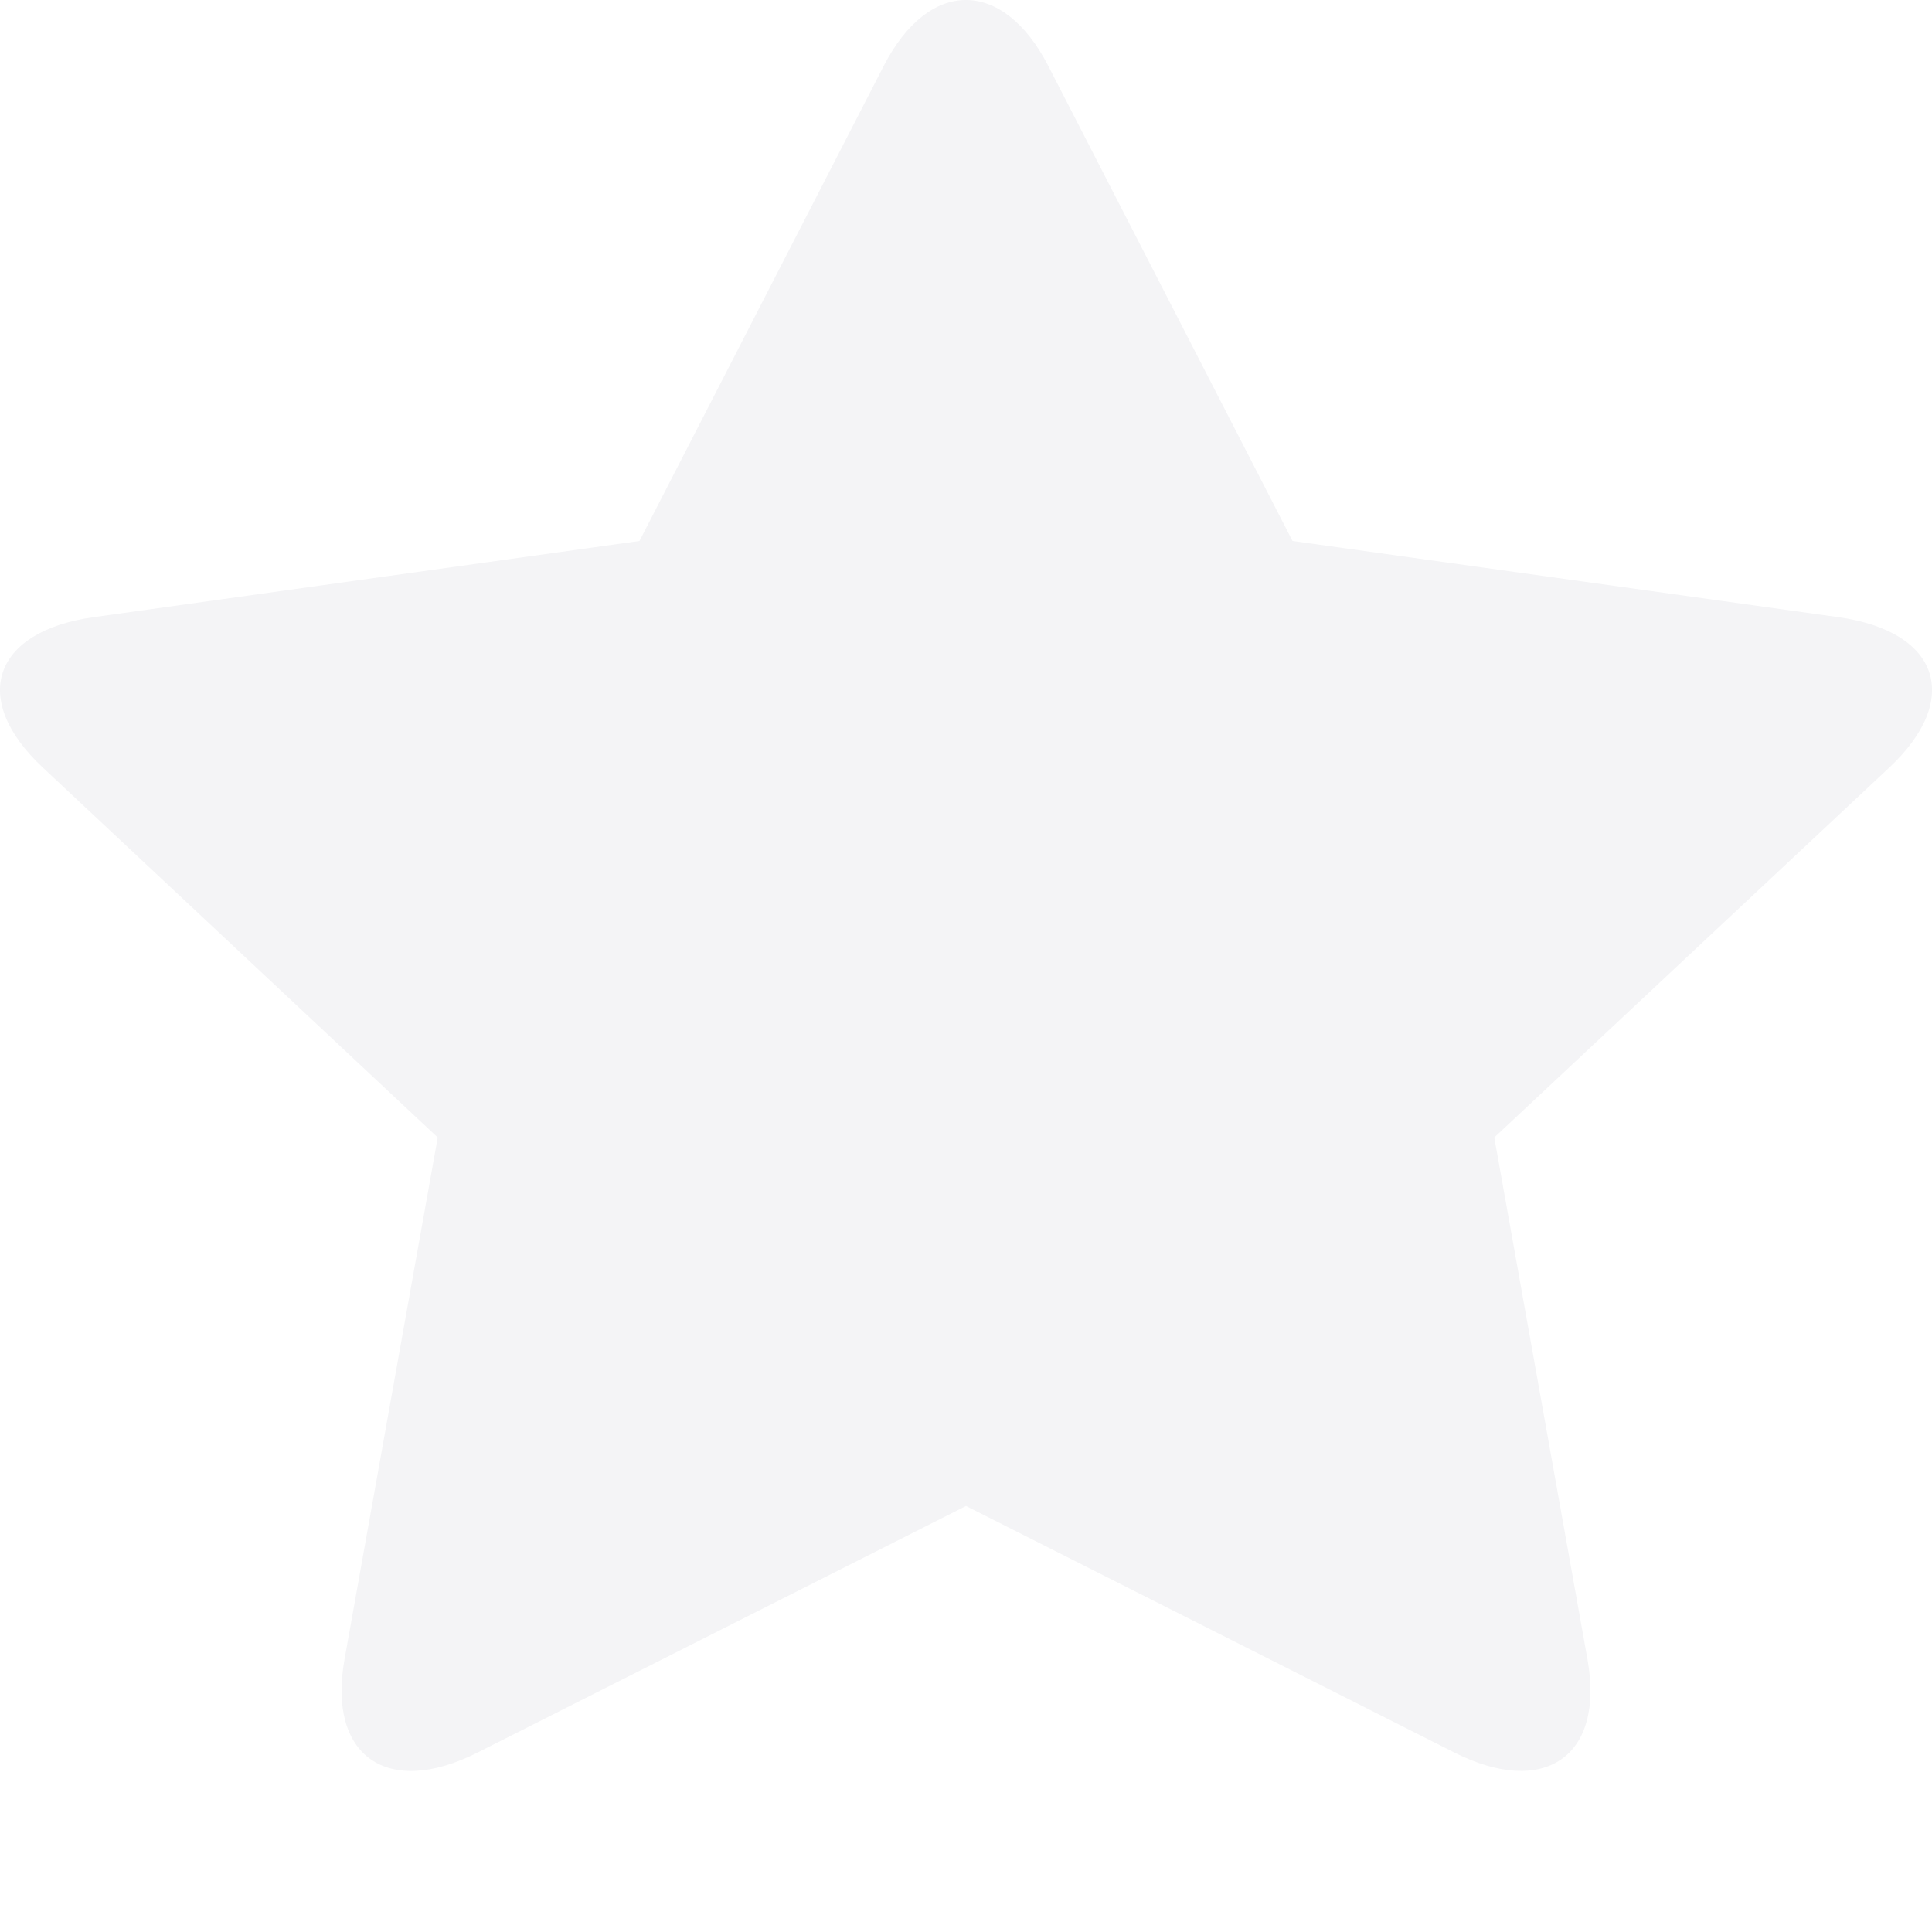
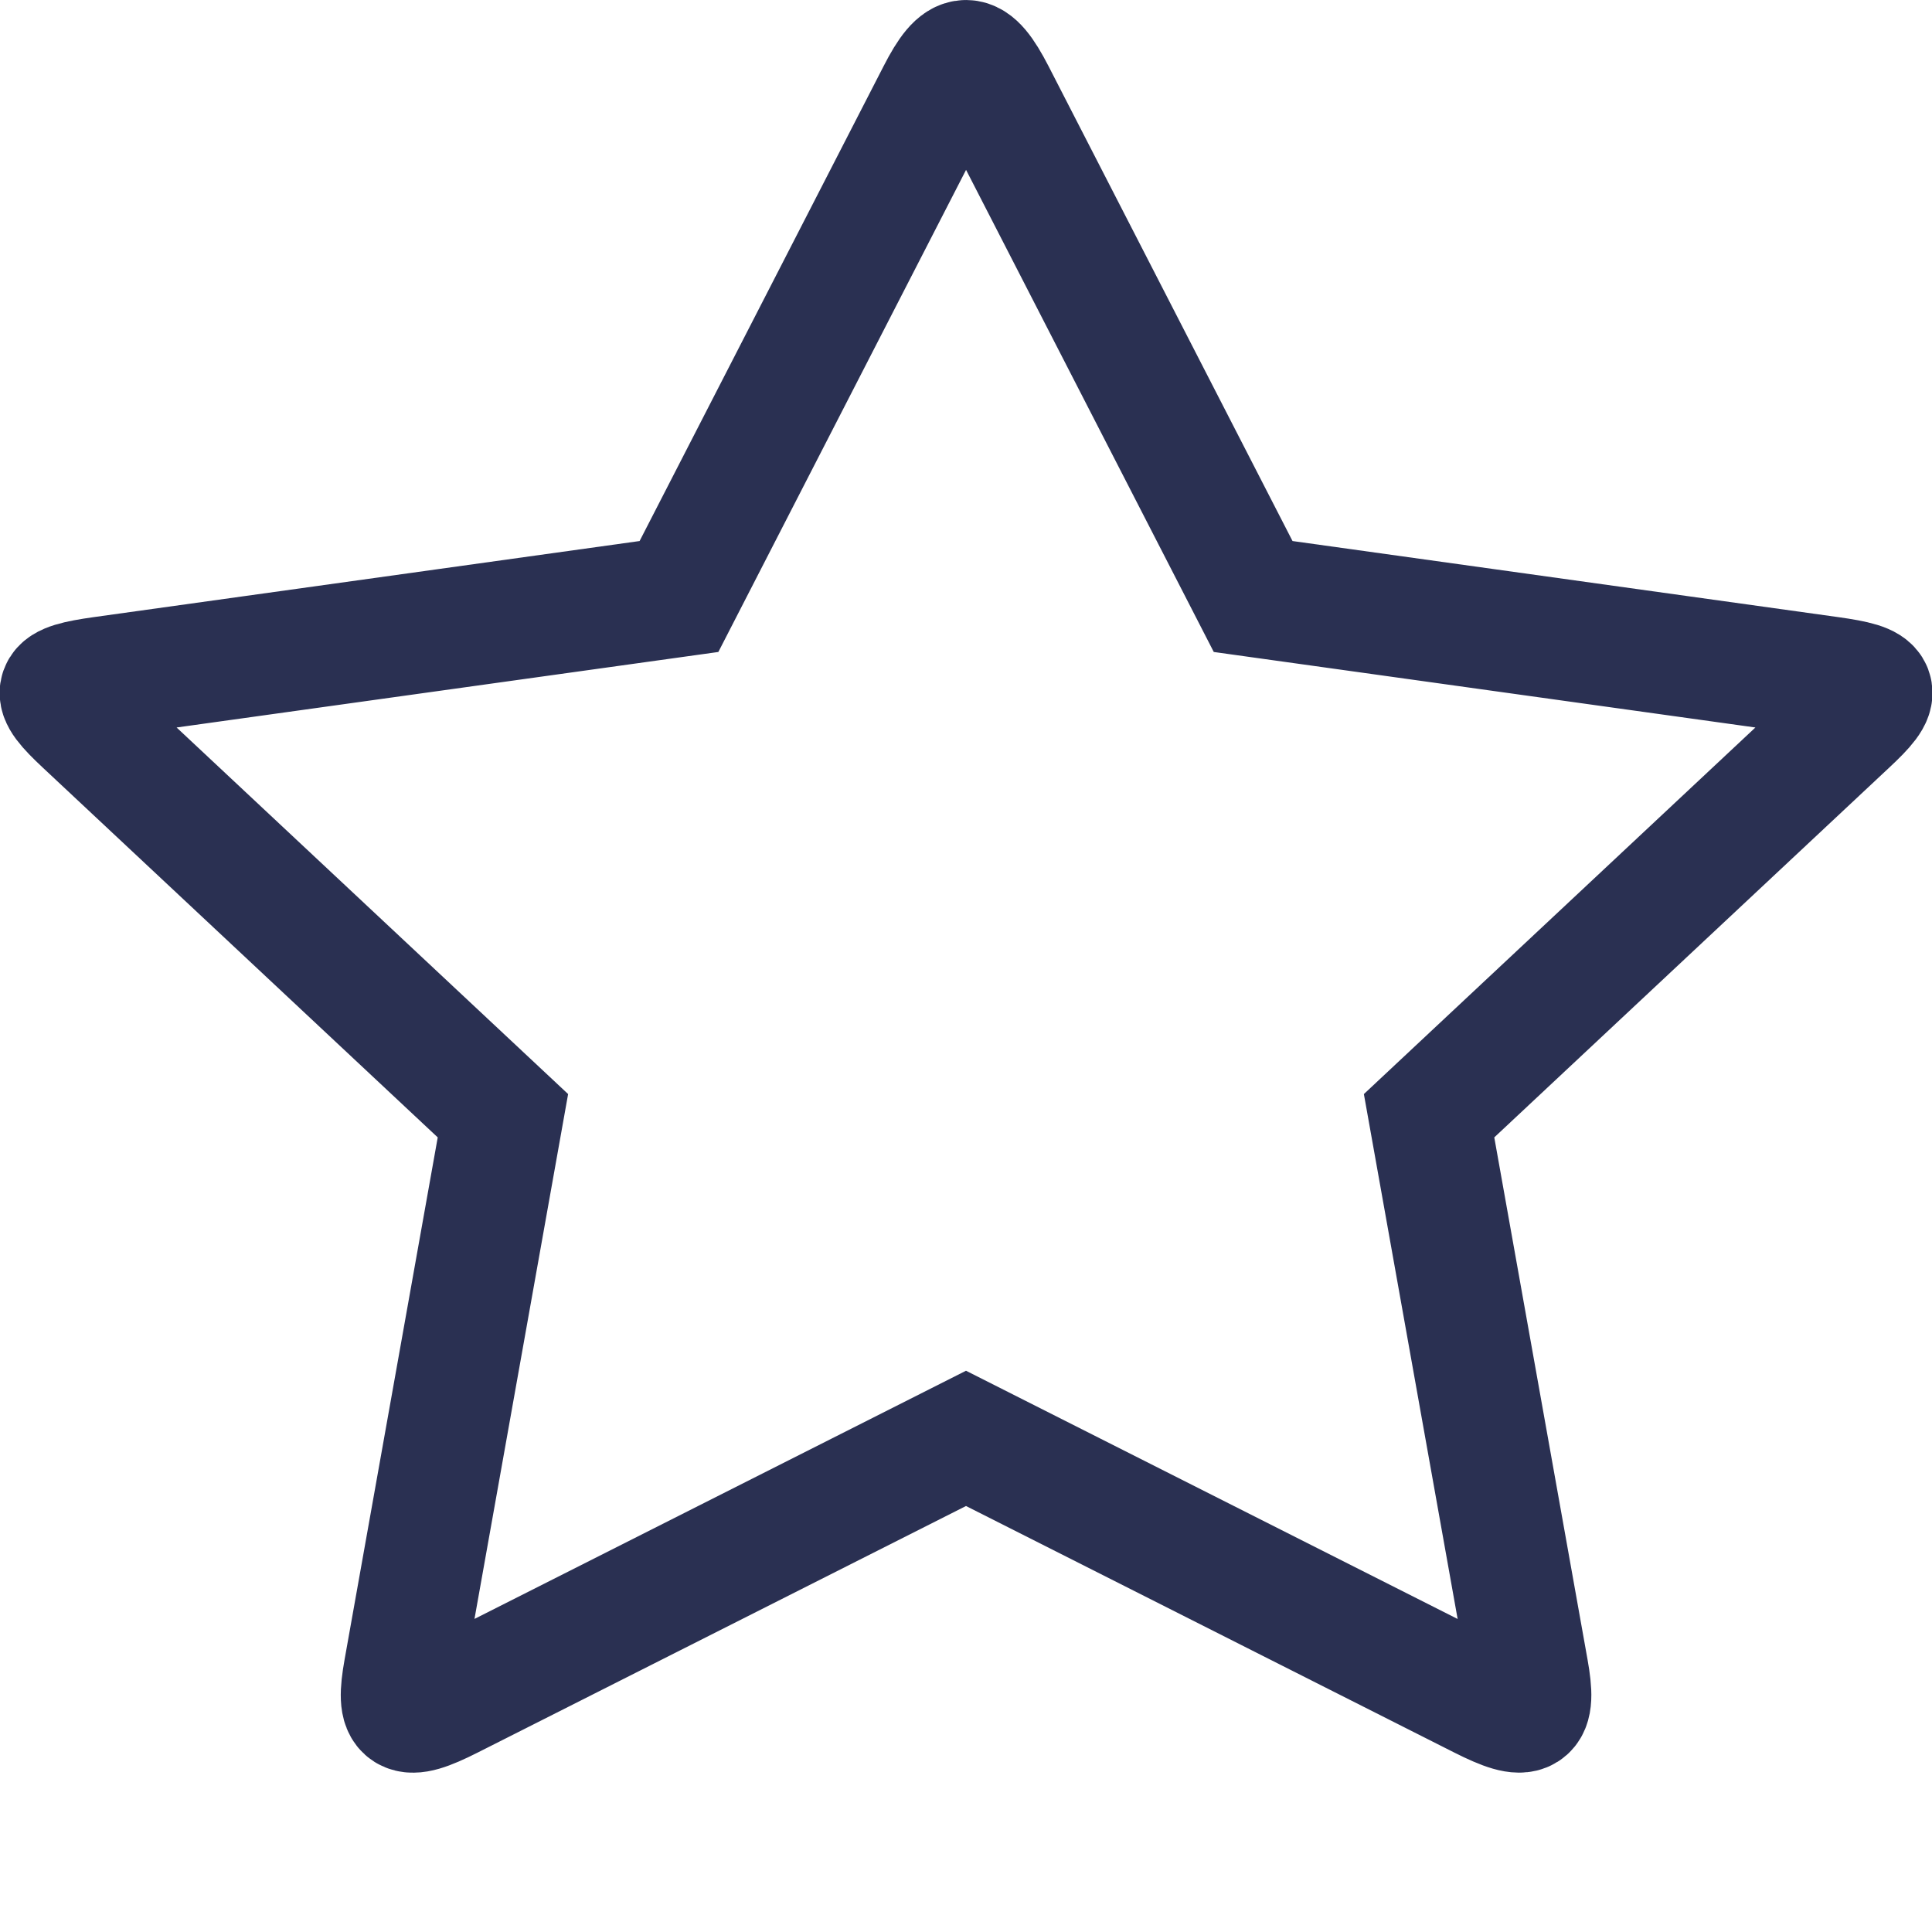
<svg xmlns="http://www.w3.org/2000/svg" width="16px" height="16px" viewBox="0 0 16 16" version="1.1">
  <defs />
  <g id="icons/system/light/favorite/ic-favorite-normal" stroke="none" stroke-width="1" fill="none" fill-rule="evenodd">
-     <g id="ic-favorite-normal-copy">
+     <g id="ic-favorite-normal-copy-2">
      <rect id="Rectangle" fill="#E9E9ED" opacity="0" x="0" y="0" width="16" height="16" />
-       <path d="M8,12.472 L3.957,14.513 C3.204,14.894 2.711,14.539 2.853,13.743 L3.625,9.42 L0.355,6.357 C-0.255,5.787 -0.056,5.227 0.776,5.111 L5.296,4.48 L7.318,0.547 C7.695,-0.187 8.31,-0.178 8.682,0.547 L10.704,4.48 L15.224,5.111 C16.067,5.229 16.248,5.794 15.646,6.357 L12.375,9.42 L13.147,13.743 C13.291,14.549 12.787,14.889 12.043,14.513 L8,12.472 Z" id="Combined-Shape" fill="#F4F4F6" fill-rule="nonzero" />
+       <path d="M3.732,14.067 L8,11.912 L12.268,14.067 C12.657,14.263 12.724,14.217 12.655,13.831 L11.835,9.24 L15.304,5.992 C15.599,5.717 15.582,5.666 15.155,5.606 L10.378,4.94 L8.238,0.775 C8.049,0.409 7.951,0.408 7.763,0.775 L5.623,4.94 L0.845,5.606 C0.419,5.666 0.402,5.717 0.696,5.992 L4.165,9.24 L3.346,13.831 C3.277,14.217 3.343,14.264 3.732,14.067 Z" id="Combined-Shape" stroke="#2A3052" fill-rule="nonzero" />
    </g>
  </g>
</svg>
